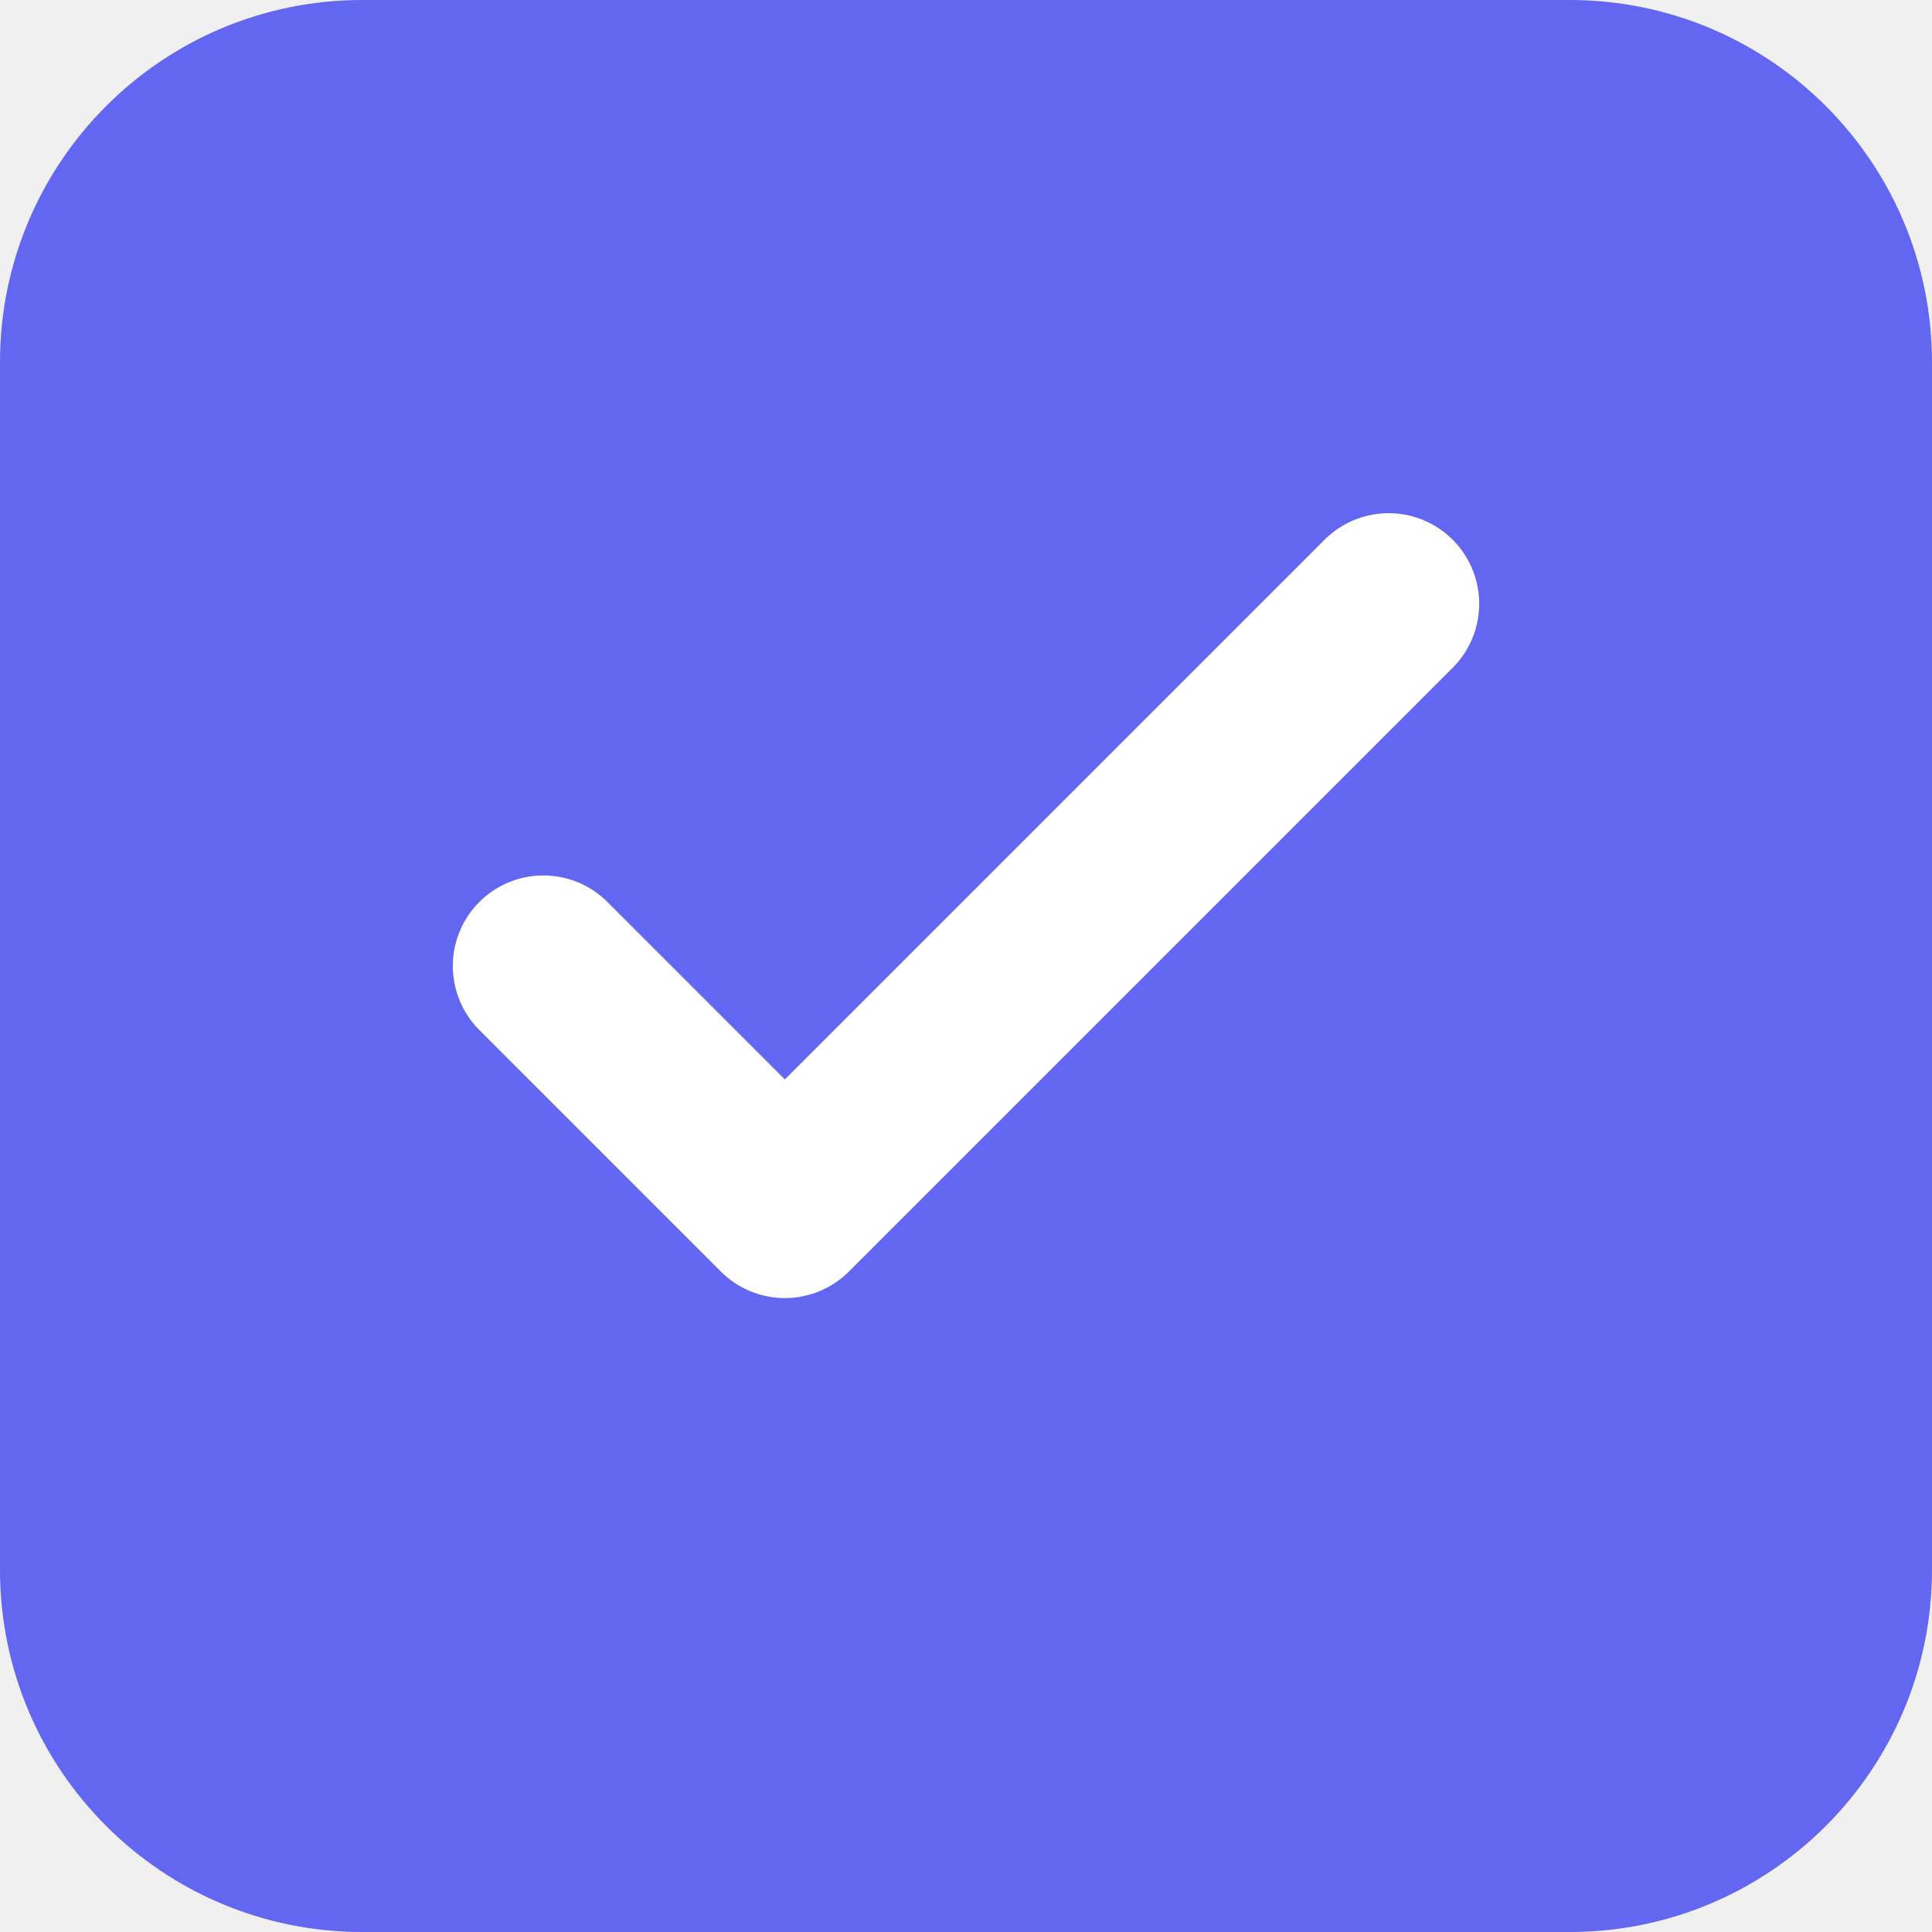
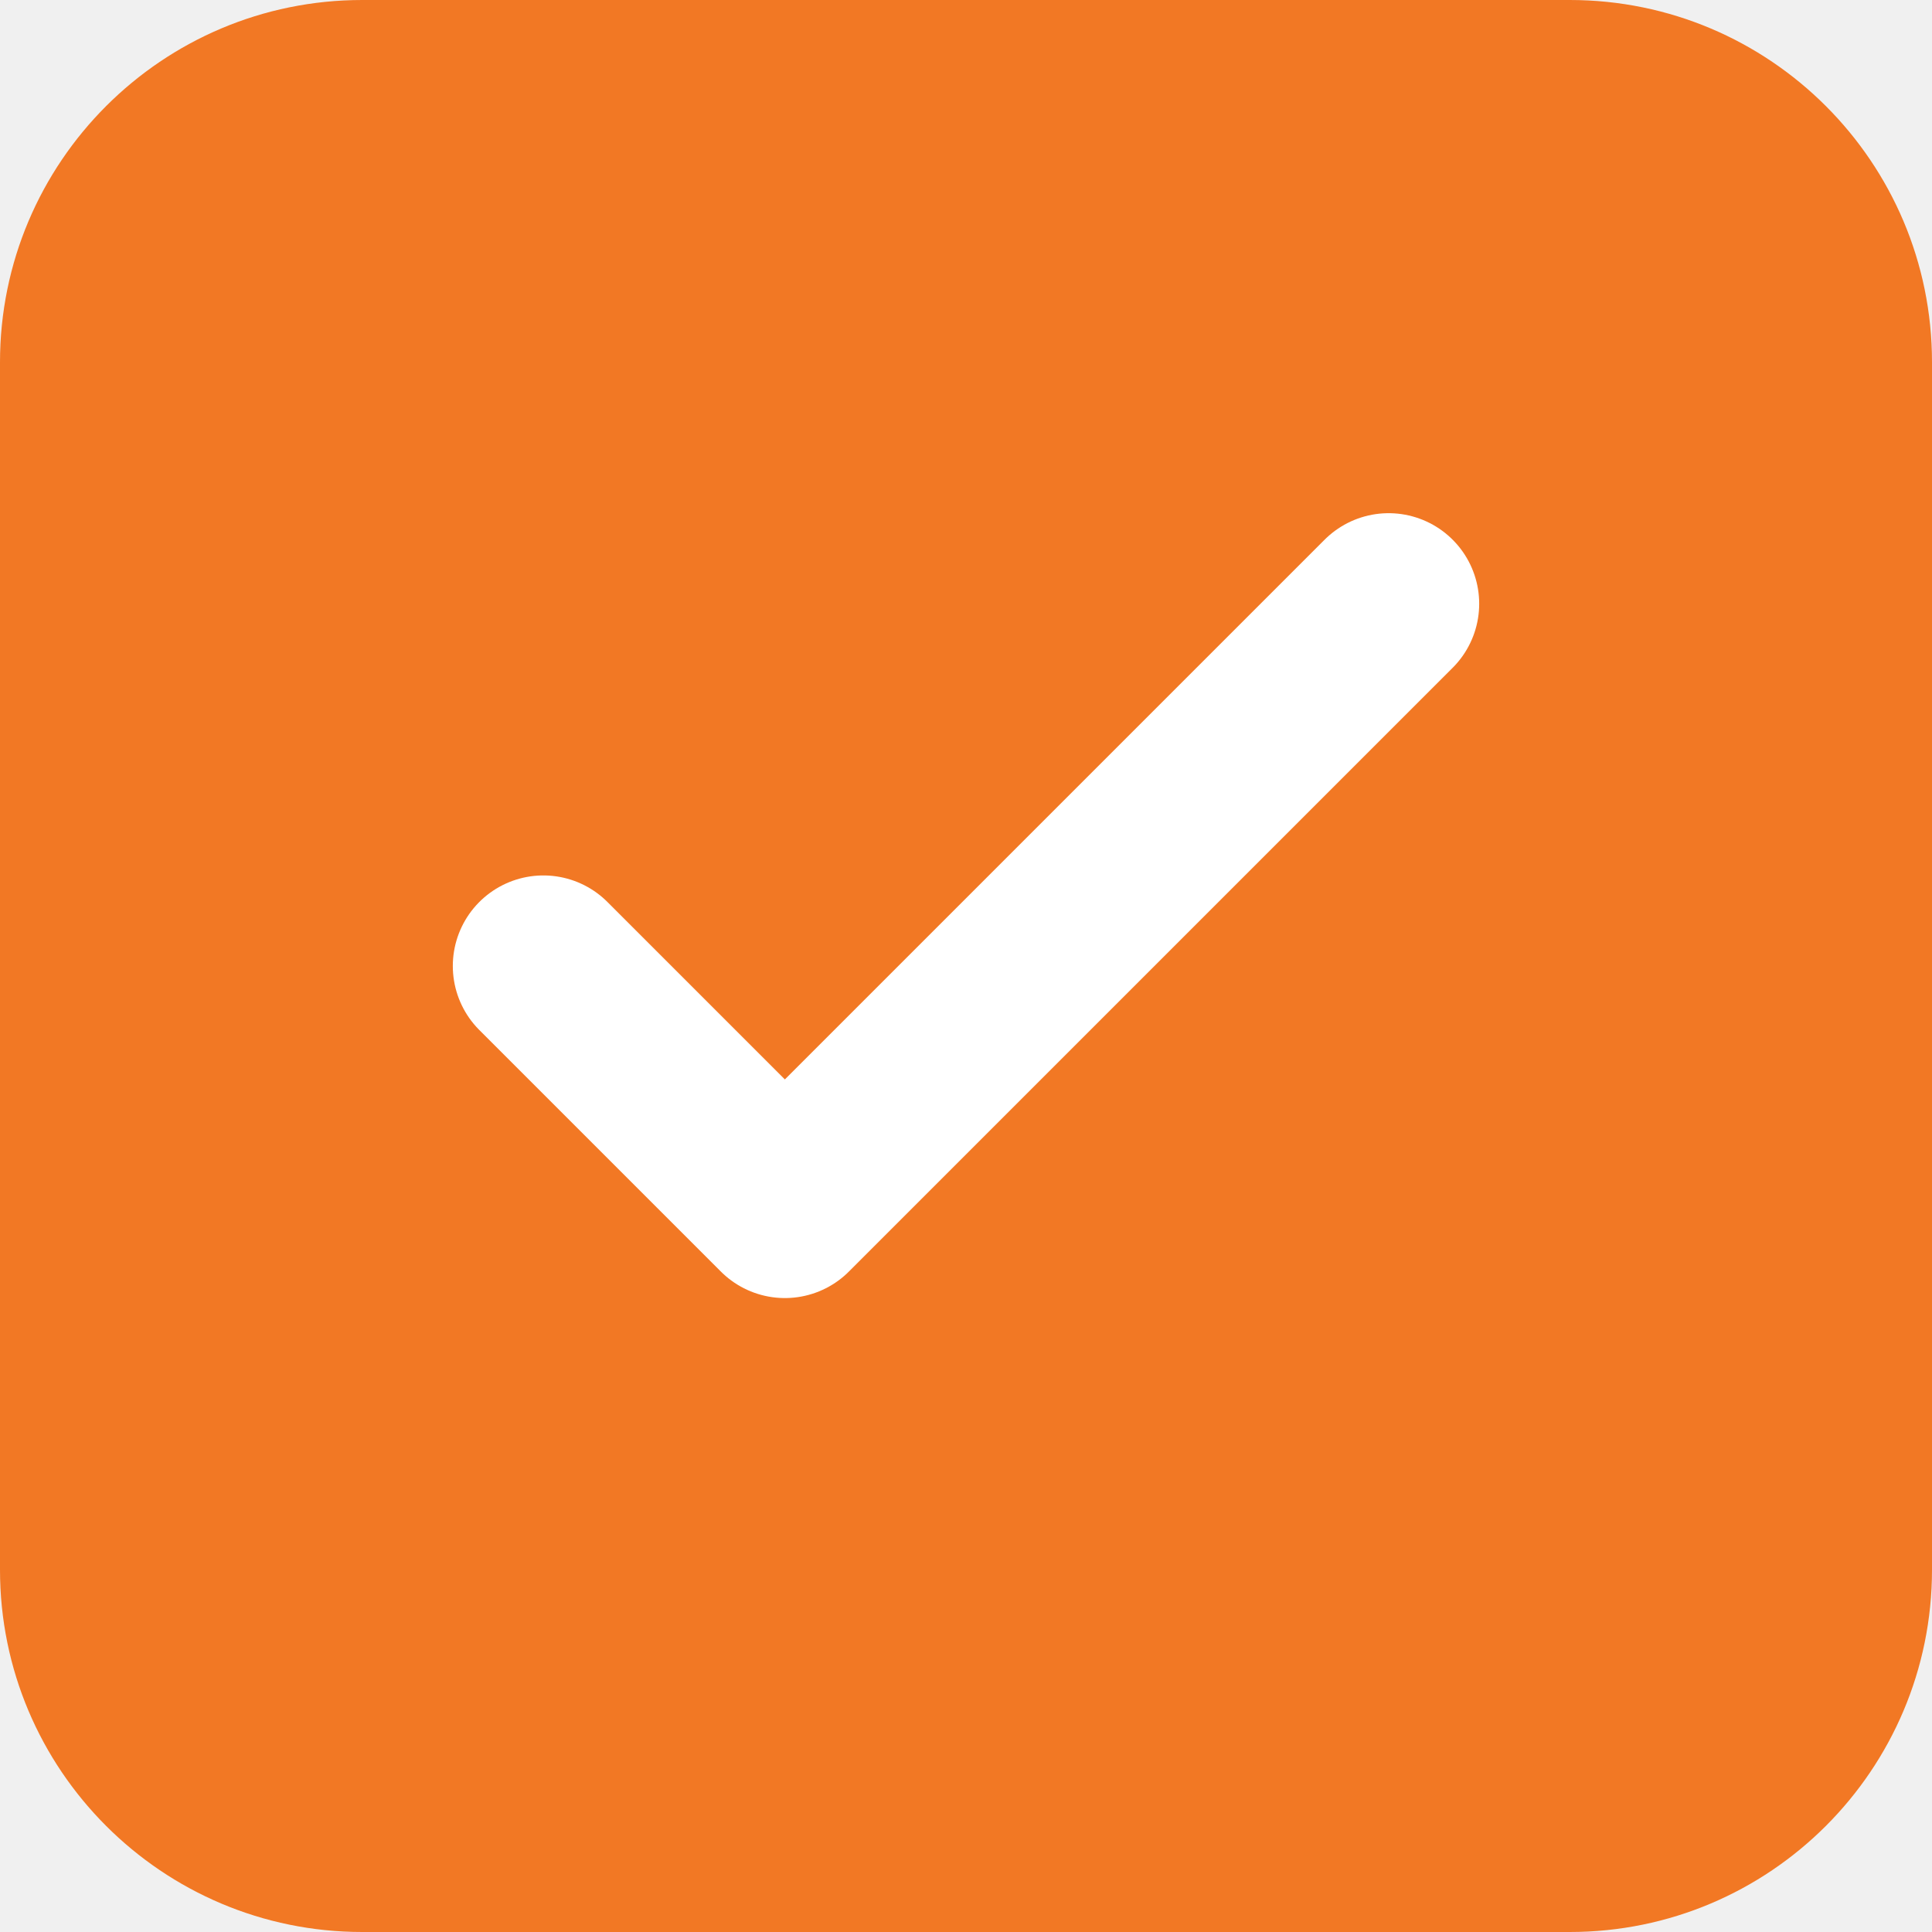
<svg xmlns="http://www.w3.org/2000/svg" width="32" height="32" viewBox="0 0 32 32" fill="none">
-   <rect width="32" height="32" rx="6" fill="#6366F1" />
+   <rect width="32" height="32" rx="6" fill="#F27824" />
  <path d="M9 16L13 20L23 10" stroke="white" stroke-width="3" stroke-linecap="round" stroke-linejoin="round" />
</svg>
